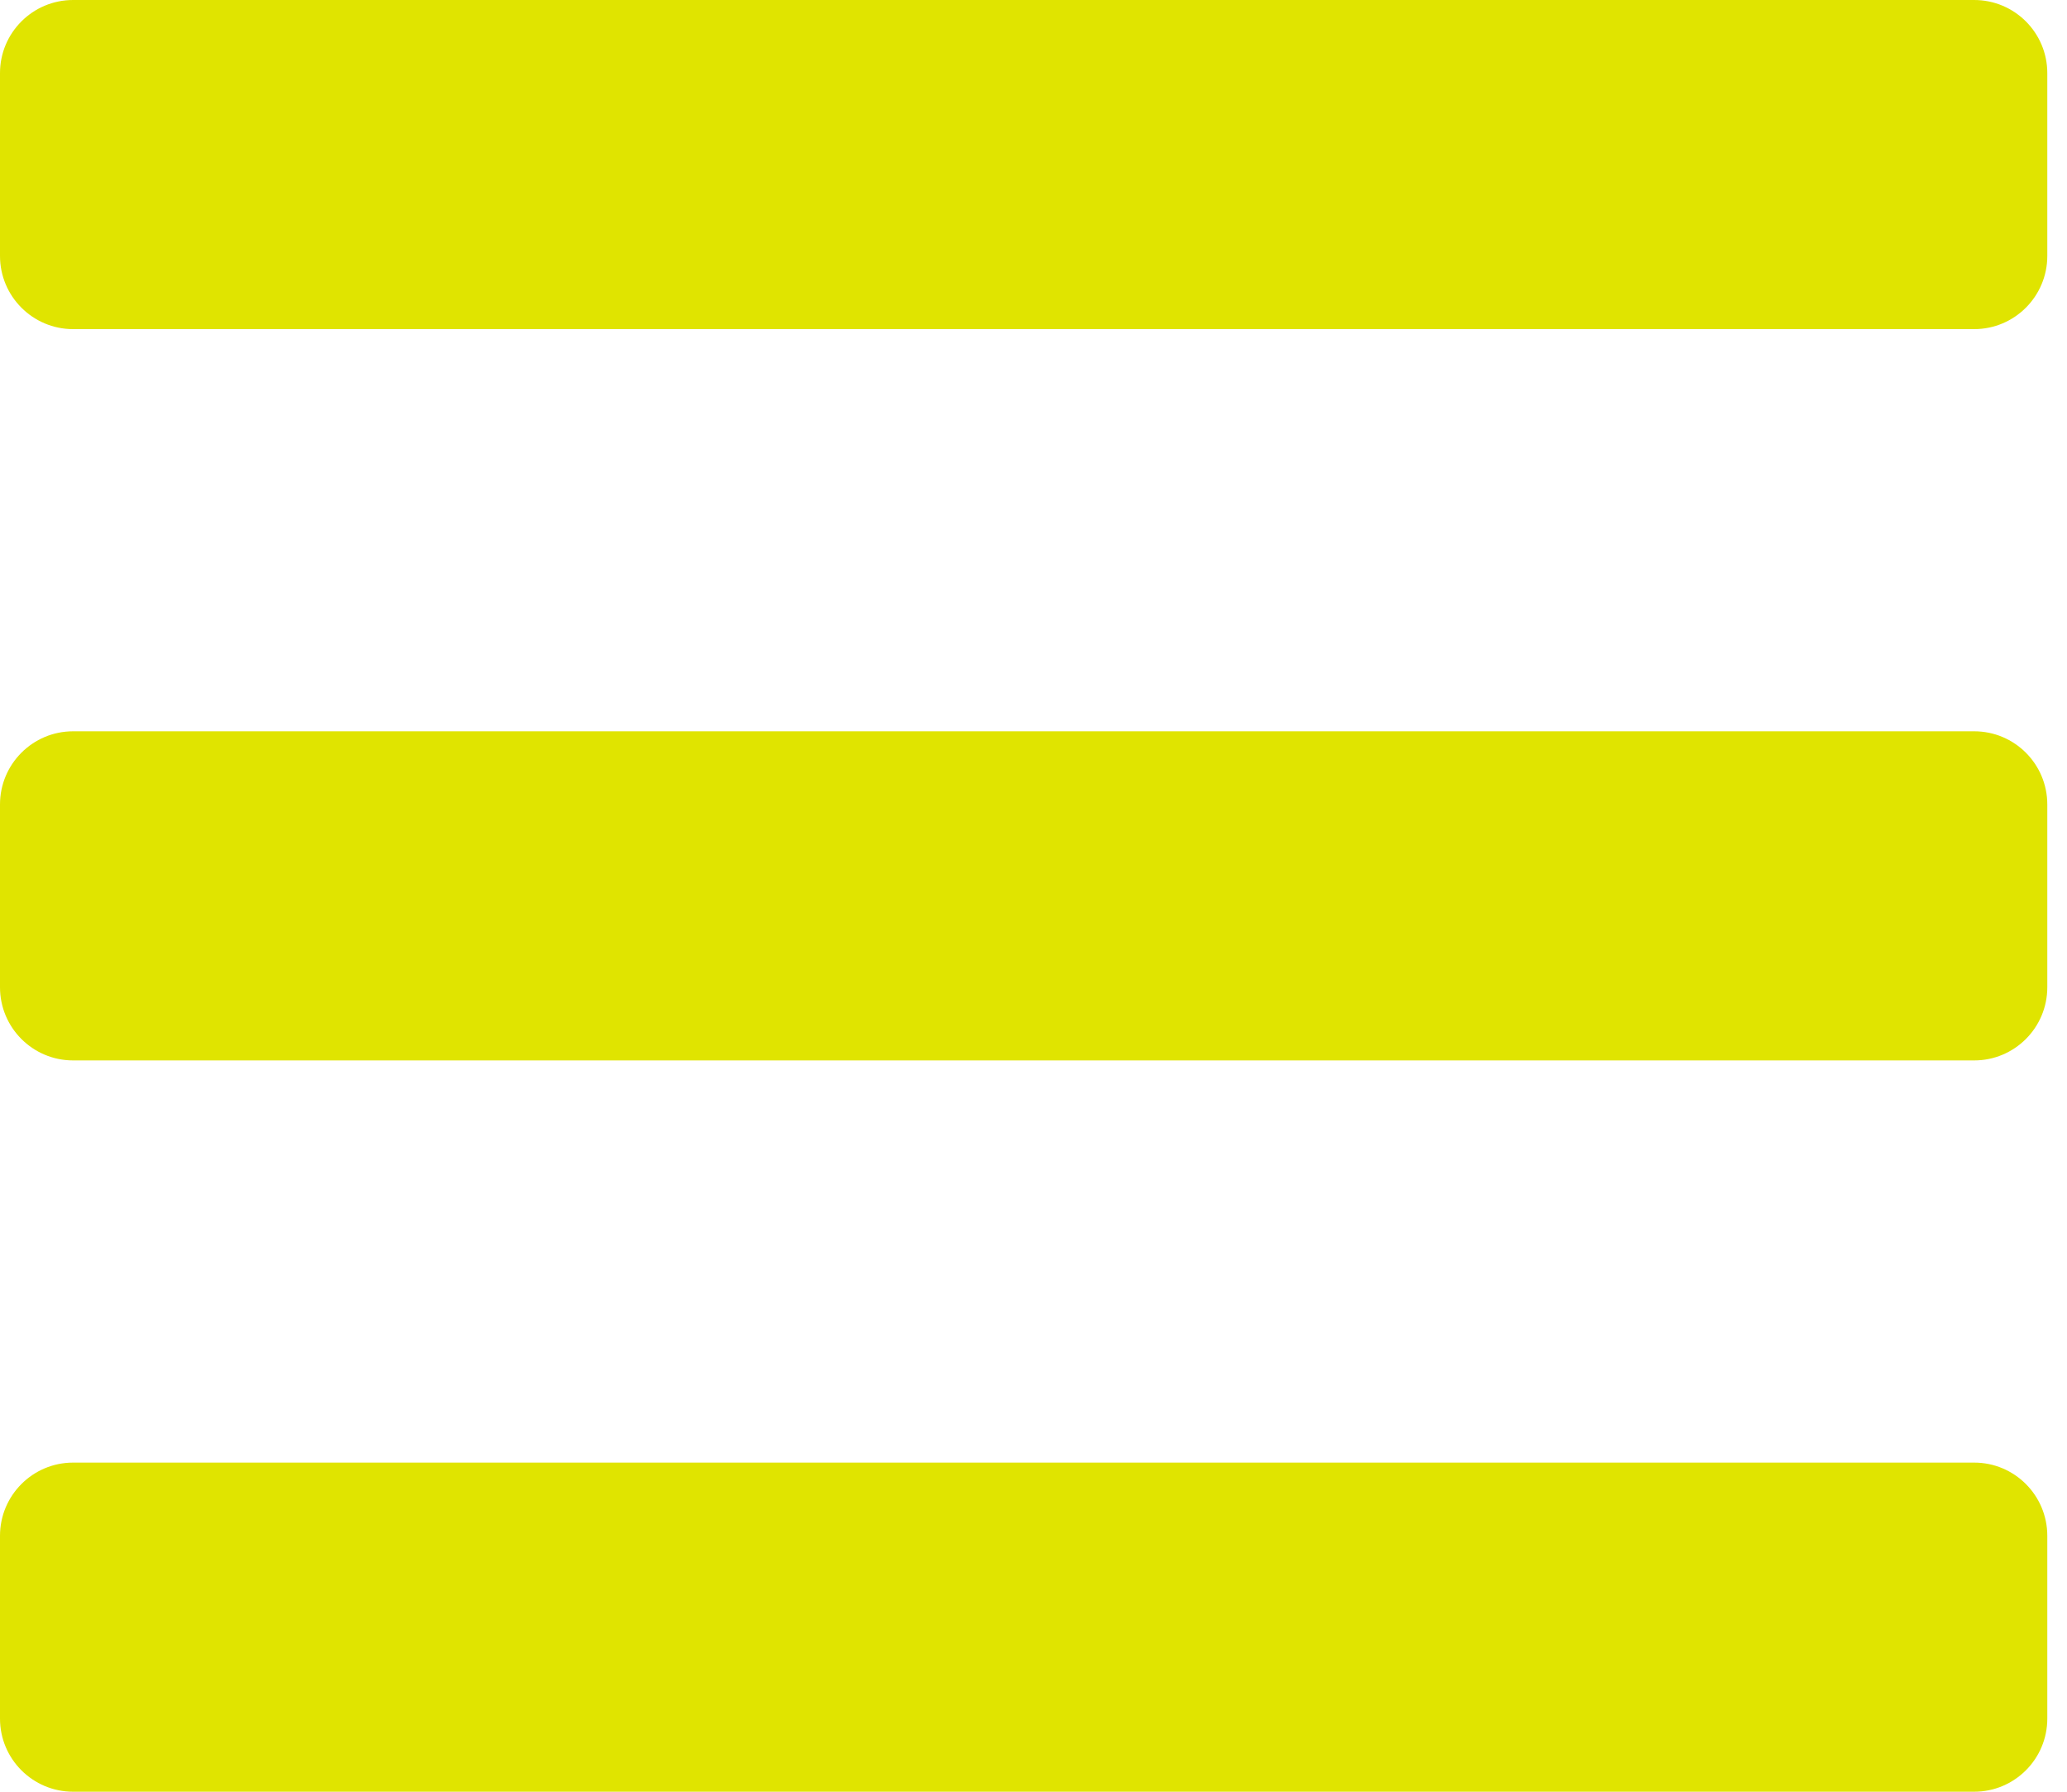
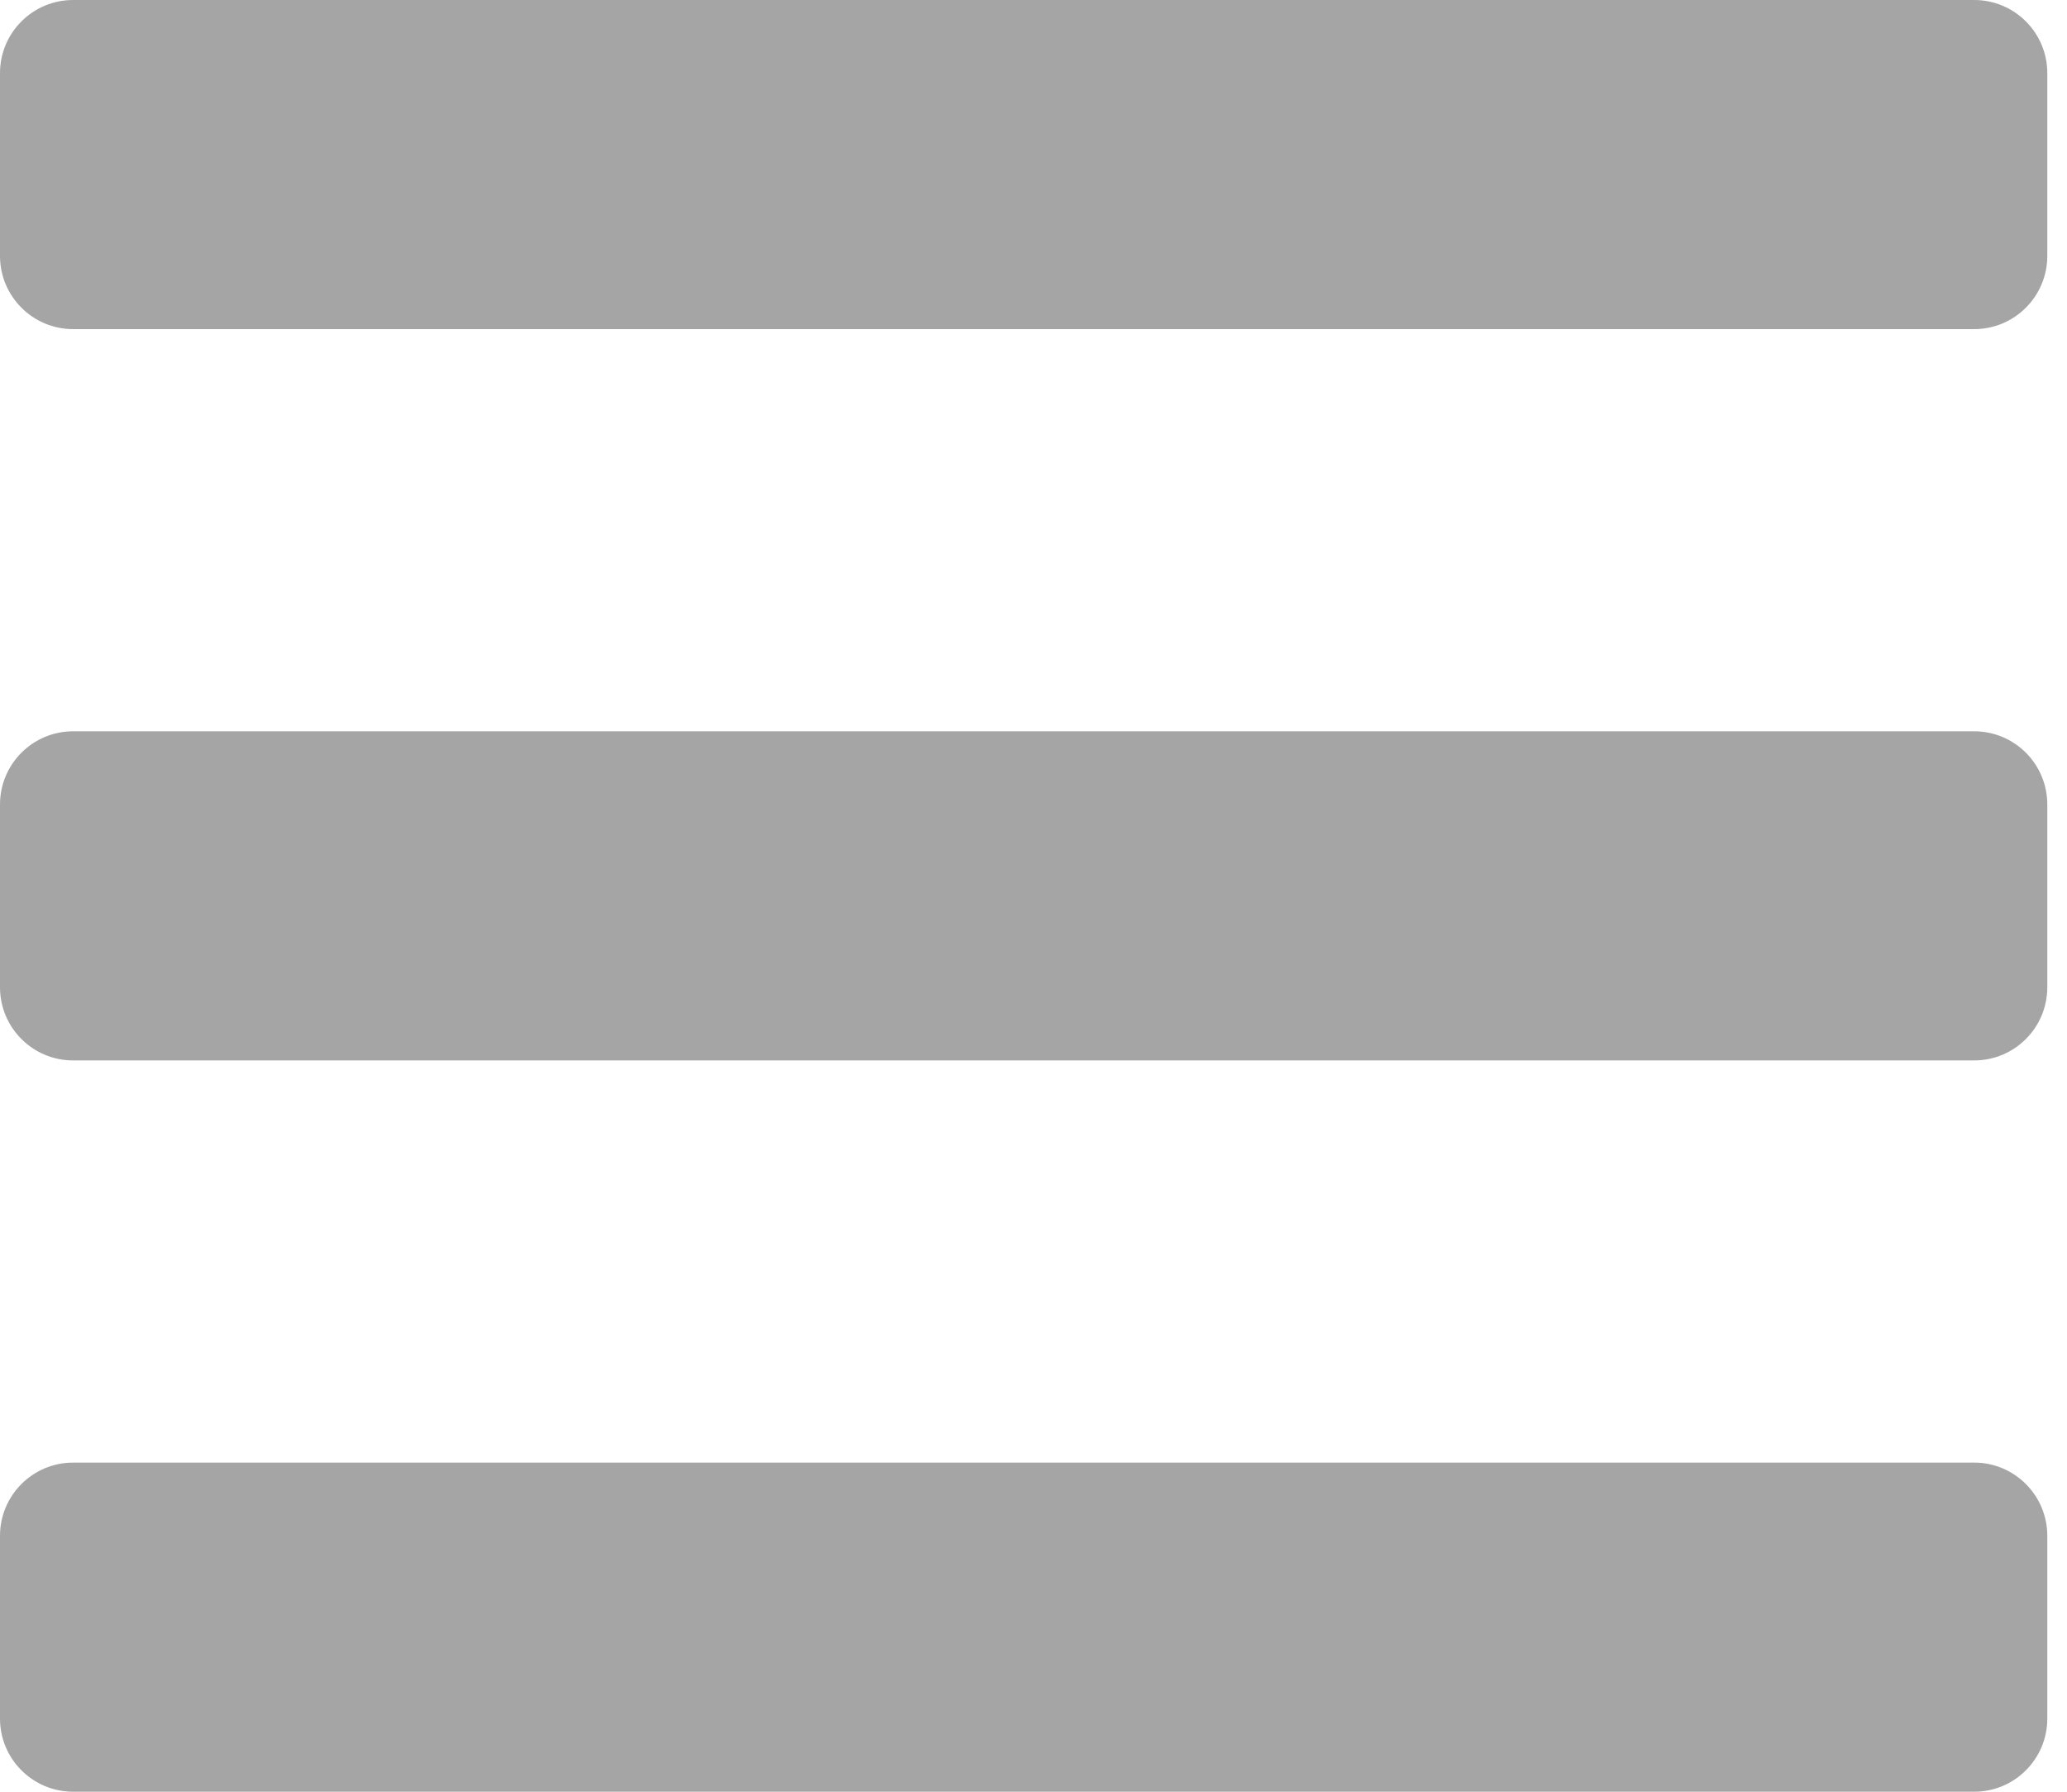
<svg xmlns="http://www.w3.org/2000/svg" width="30" height="26" viewBox="0 0 30 26" fill="none">
-   <path d="M1.061 4.776H28.653C29.239 4.776 29.714 4.3 29.714 3.714V1.061C29.714 0.475 29.239 0 28.653 0H1.061C0.475 0 0 0.475 0 1.061V3.714C0 4.3 0.475 4.776 1.061 4.776ZM1.061 15.388H28.653C29.239 15.388 29.714 14.913 29.714 14.326V11.674C29.714 11.087 29.239 10.612 28.653 10.612H1.061C0.475 10.612 0 11.087 0 11.674V14.326C0 14.913 0.475 15.388 1.061 15.388ZM1.061 26H28.653C29.239 26 29.714 25.525 29.714 24.939V22.286C29.714 21.7 29.239 21.224 28.653 21.224H1.061C0.475 21.224 0 21.7 0 22.286V24.939C0 25.525 0.475 26 1.061 26Z" fill="#E0E400" />
+   <path d="M1.061 4.776H28.653C29.239 4.776 29.714 4.3 29.714 3.714V1.061C29.714 0.475 29.239 0 28.653 0H1.061C0.475 0 0 0.475 0 1.061V3.714C0 4.3 0.475 4.776 1.061 4.776ZM1.061 15.388H28.653C29.239 15.388 29.714 14.913 29.714 14.326V11.674C29.714 11.087 29.239 10.612 28.653 10.612H1.061C0.475 10.612 0 11.087 0 11.674V14.326C0 14.913 0.475 15.388 1.061 15.388ZM1.061 26H28.653C29.239 26 29.714 25.525 29.714 24.939V22.286C29.714 21.7 29.239 21.224 28.653 21.224H1.061C0.475 21.224 0 21.7 0 22.286V24.939C0 25.525 0.475 26 1.061 26Z" fill="#a5a5a5" />
</svg>
